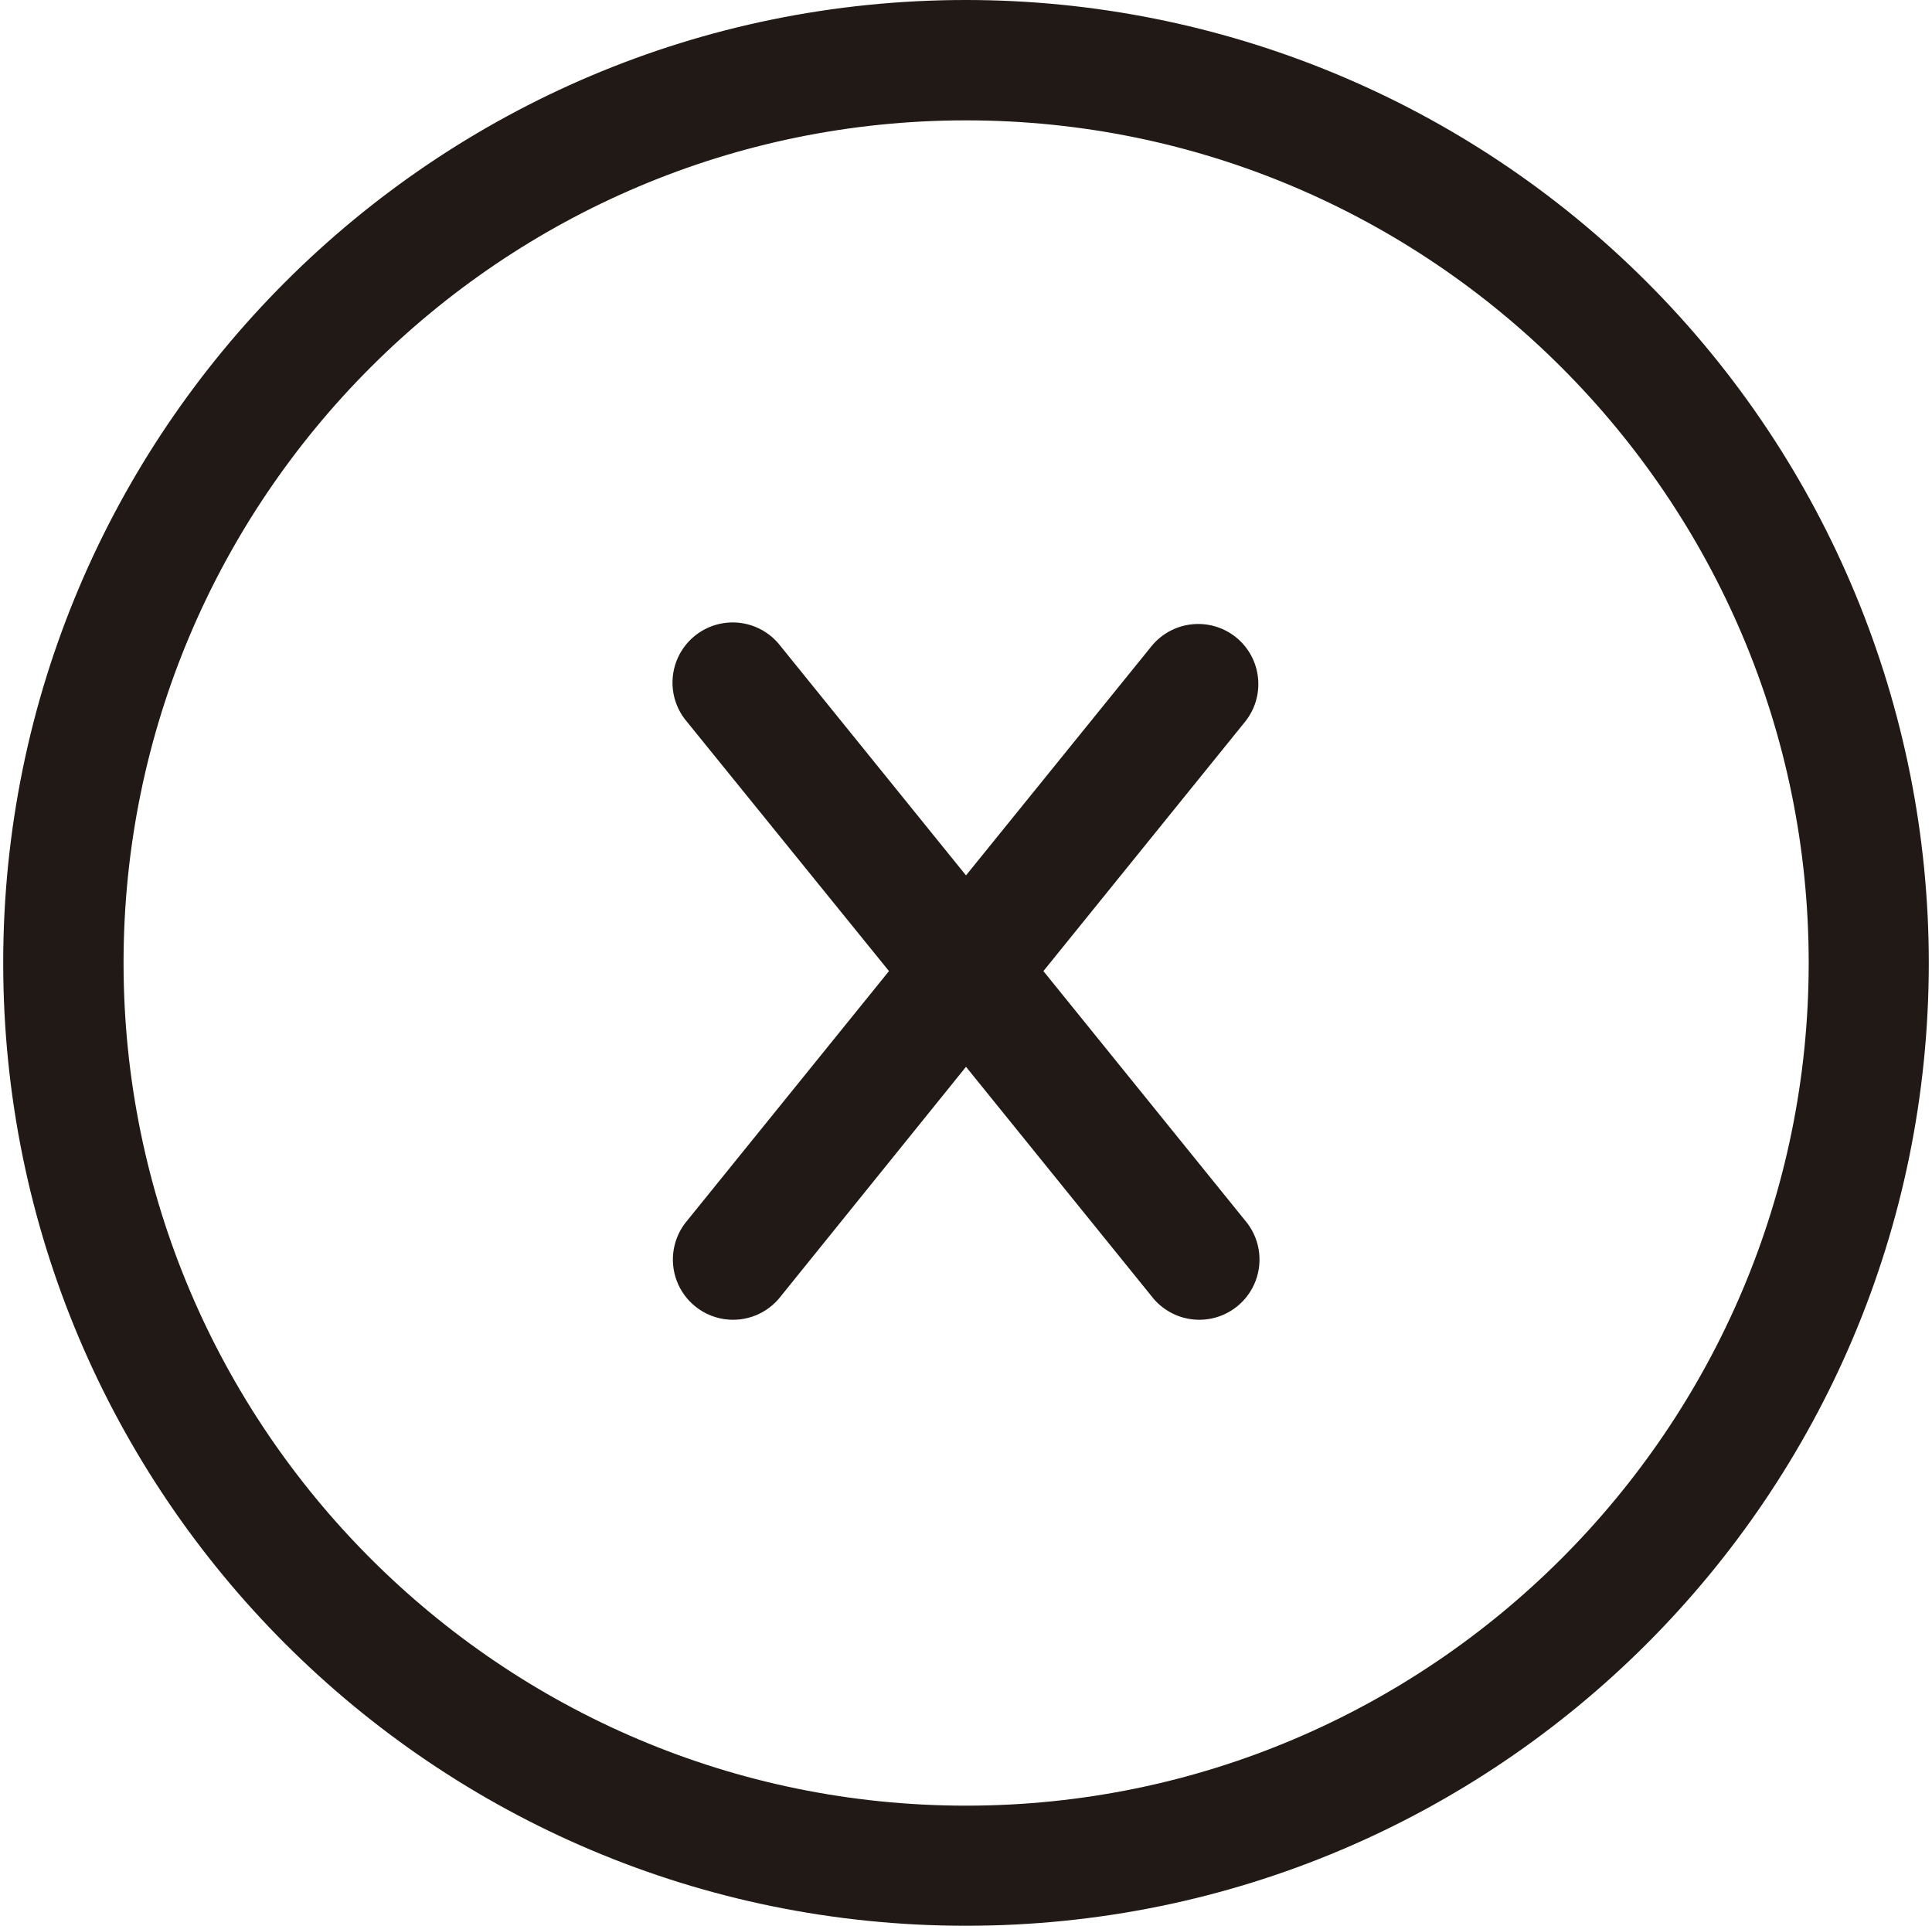
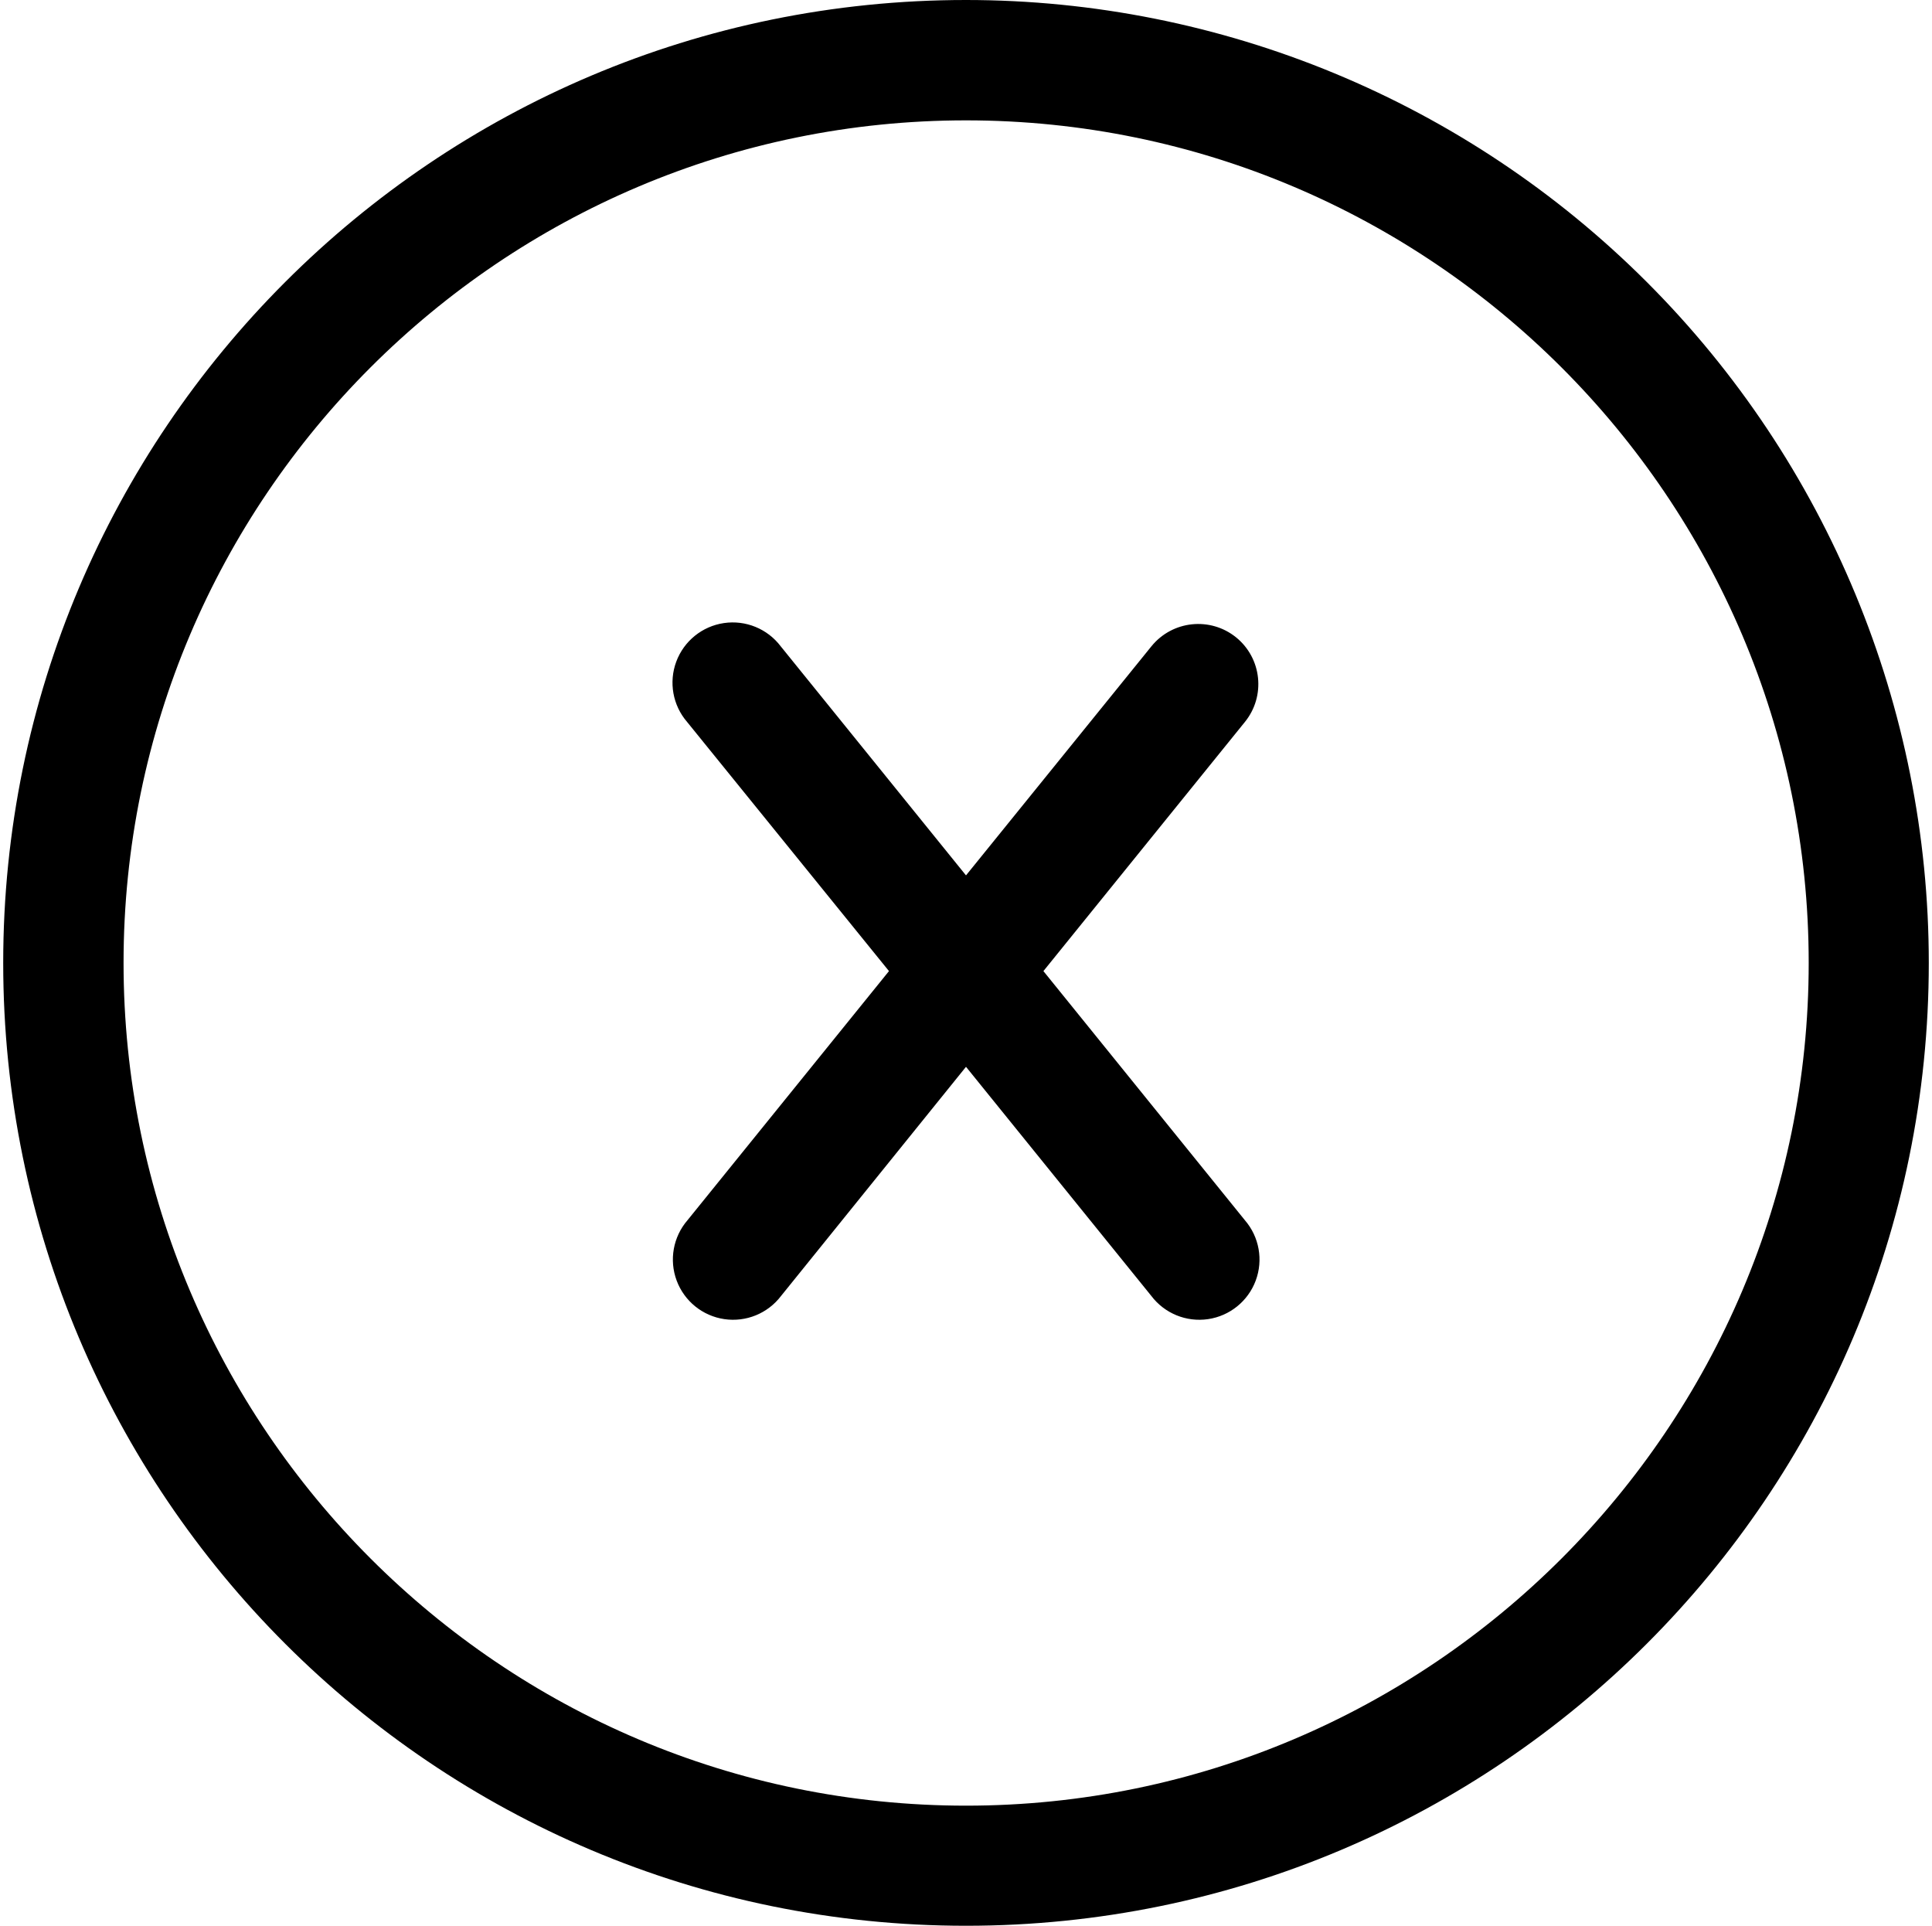
<svg xmlns="http://www.w3.org/2000/svg" width="301px" height="300px" viewBox="0 0 301 300" version="1.1">
  <defs />
-   <g id="Icons" stroke="none" stroke-width="1" fill="none" fill-rule="evenodd">
-     <g id="label-error" transform="translate(0.5, 0)" fill-rule="nonzero" fill="#211915">
+   <g id="Icons" stroke="none" stroke-width="1">
+     <g id="label-error" transform="translate(0.5, 0)">
      <path d="M150,0 C67.157,-5.07265313e-15 1.01453063e-14,67.157 0,150 C-1.01453063e-14,232.843 67.157,300 150,300 C232.843,300 300,232.843 300,150 C300,110.218 284.196,72.064 256.066,43.934 C227.936,15.804 189.782,2.43597394e-15 150,0 Z M150,281.29 C77.64,281.29 18.75,222.4 18.75,150 C18.75,77.6 77.64,18.75 150,18.75 C222.36,18.75 281.29,77.64 281.29,150 C281.29,222.36 222.4,281.29 150,281.29 Z" id="Shape" />
      <path d="M192.08,99.29 C188.052,96.038 182.152,96.66 178.89,100.68 L150,136.37 L121.13,100.68 C119.064,97.952 115.676,96.565 112.29,97.062 C108.904,97.559 106.057,99.861 104.862,103.068 C103.667,106.275 104.314,109.879 106.55,112.47 L138,151.28 L106.61,190.09 C104.374,192.681 103.727,196.285 104.922,199.492 C106.117,202.699 108.964,205.001 112.35,205.498 C115.736,205.995 119.124,204.608 121.19,201.88 L150,166.19 L178.87,201.88 C180.936,204.608 184.324,205.995 187.71,205.498 C191.096,205.001 193.943,202.699 195.138,199.492 C196.333,196.285 195.686,192.681 193.45,190.09 L162.06,151.28 L193.45,112.47 C196.711,108.452 196.098,102.551 192.08,99.29 L192.08,99.29 Z" id="Shape" />
    </g>
  </g>
</svg>
